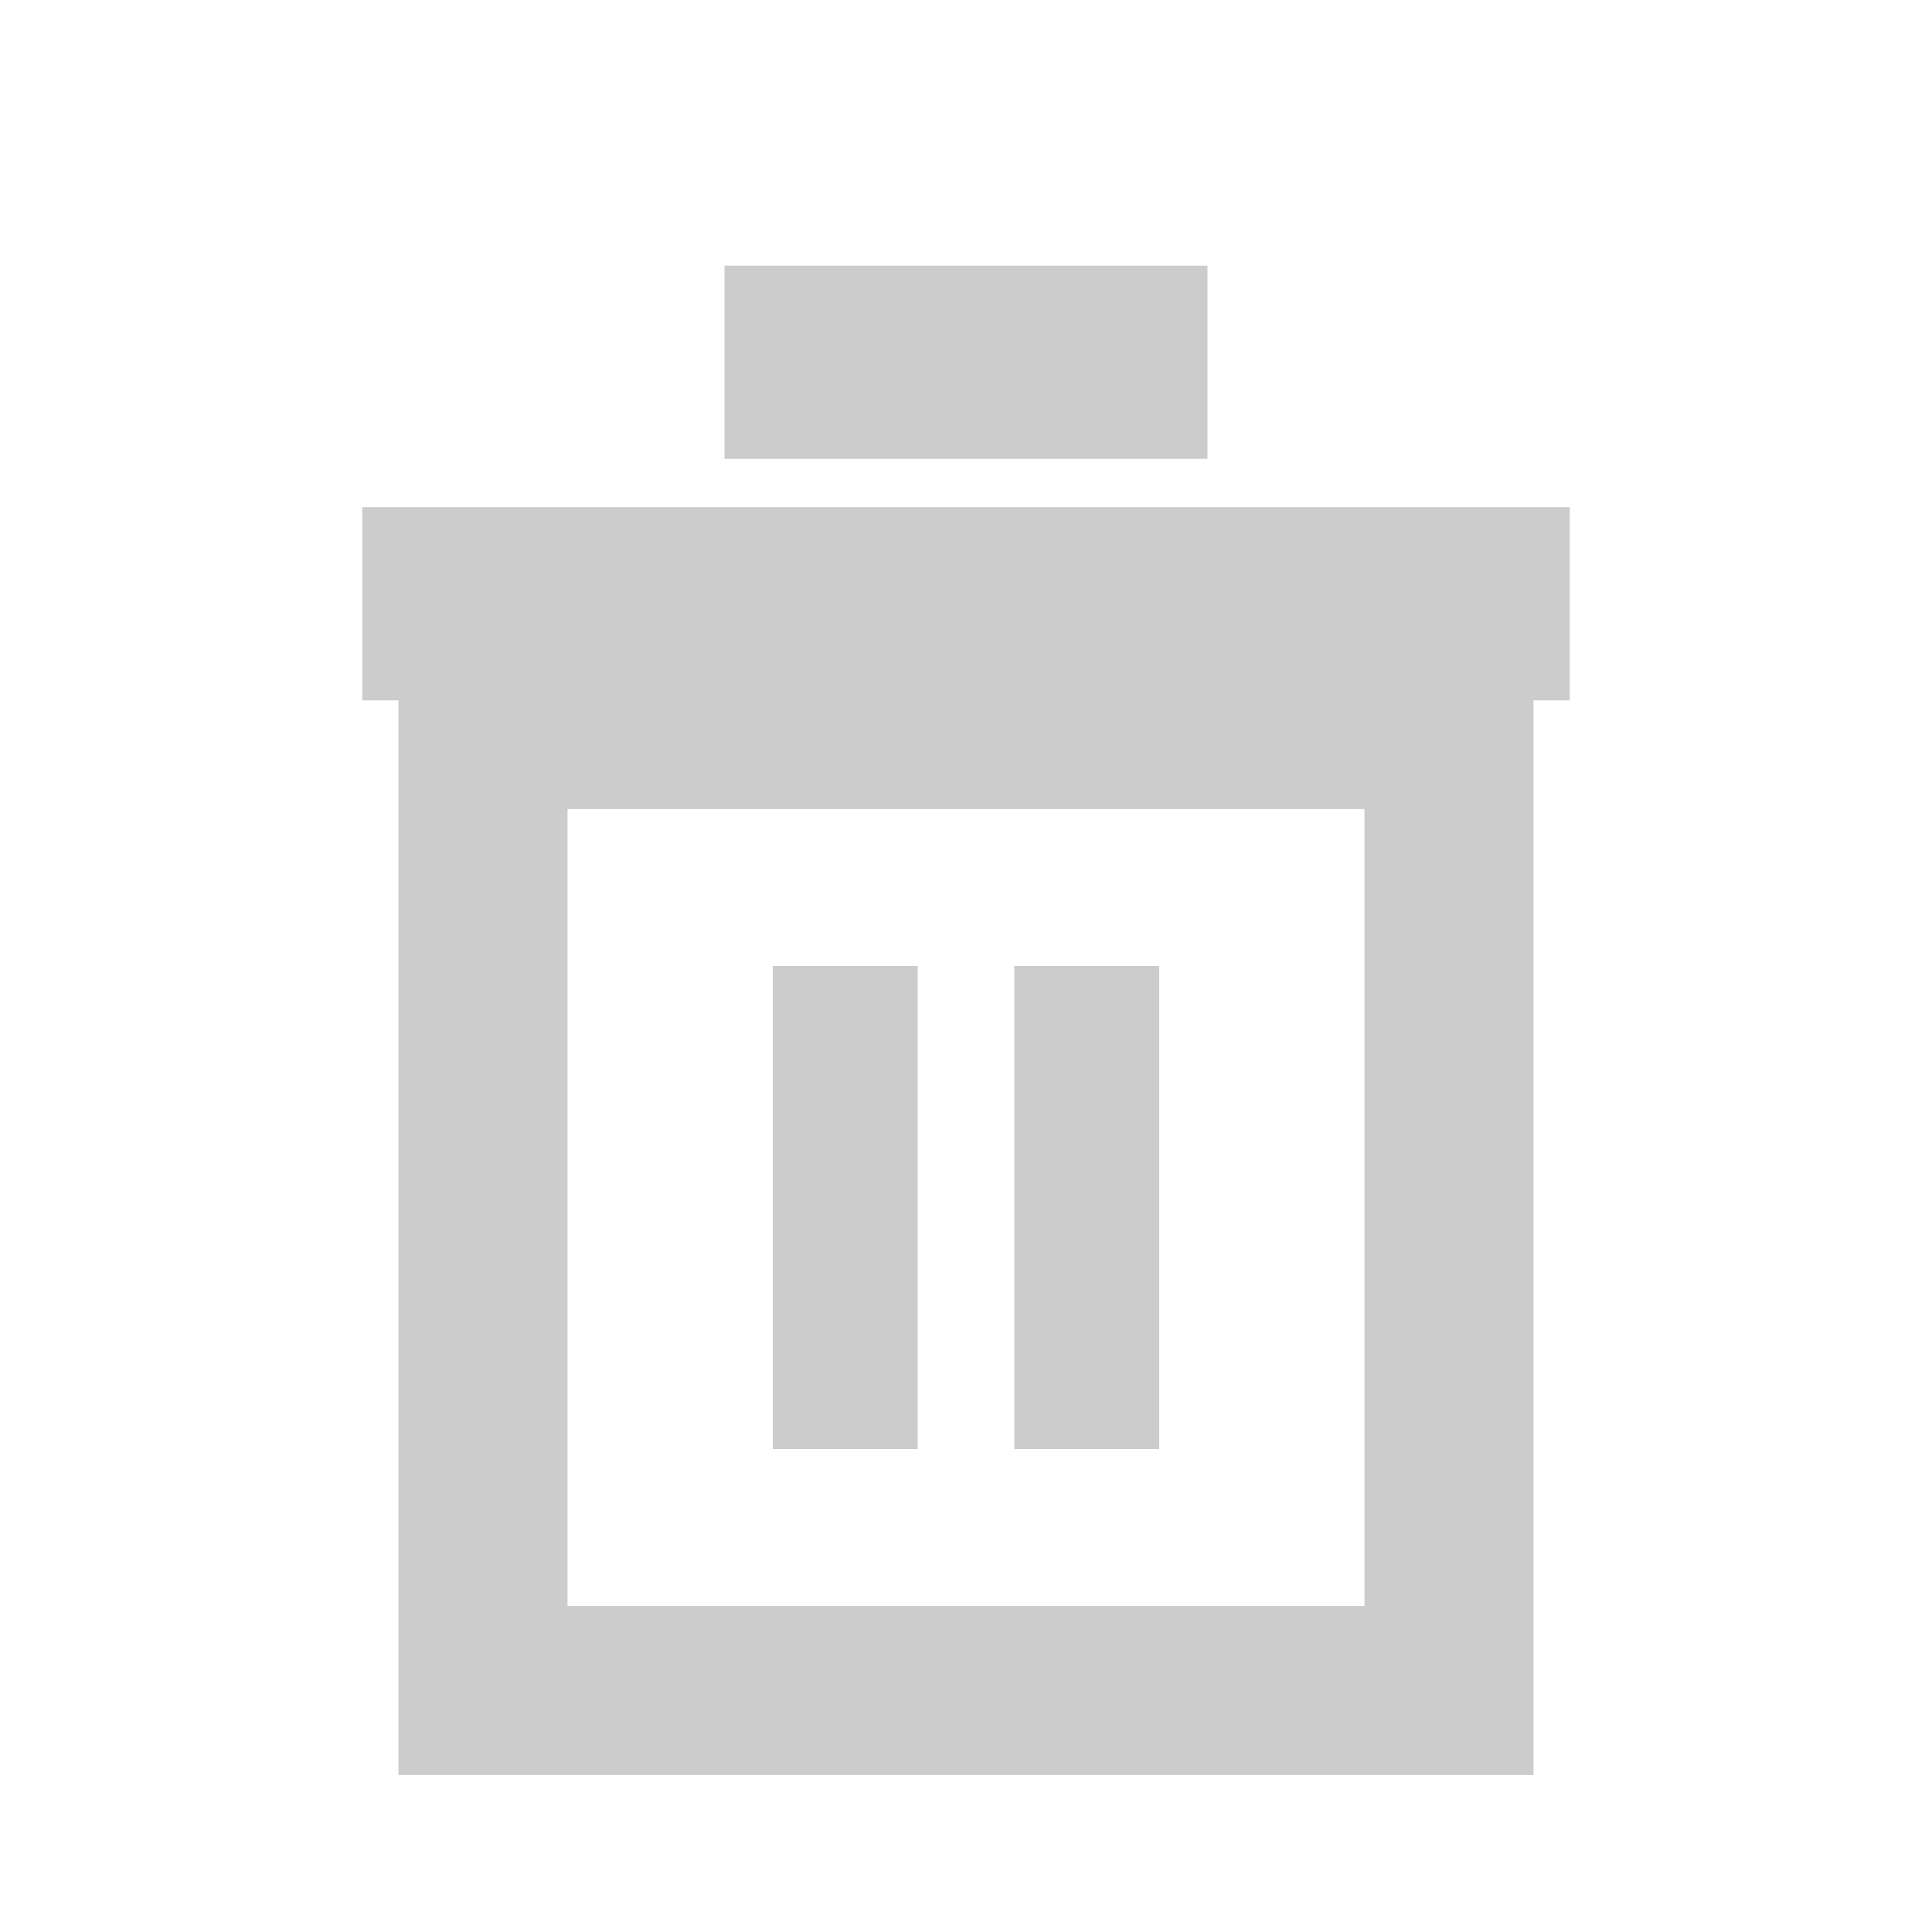
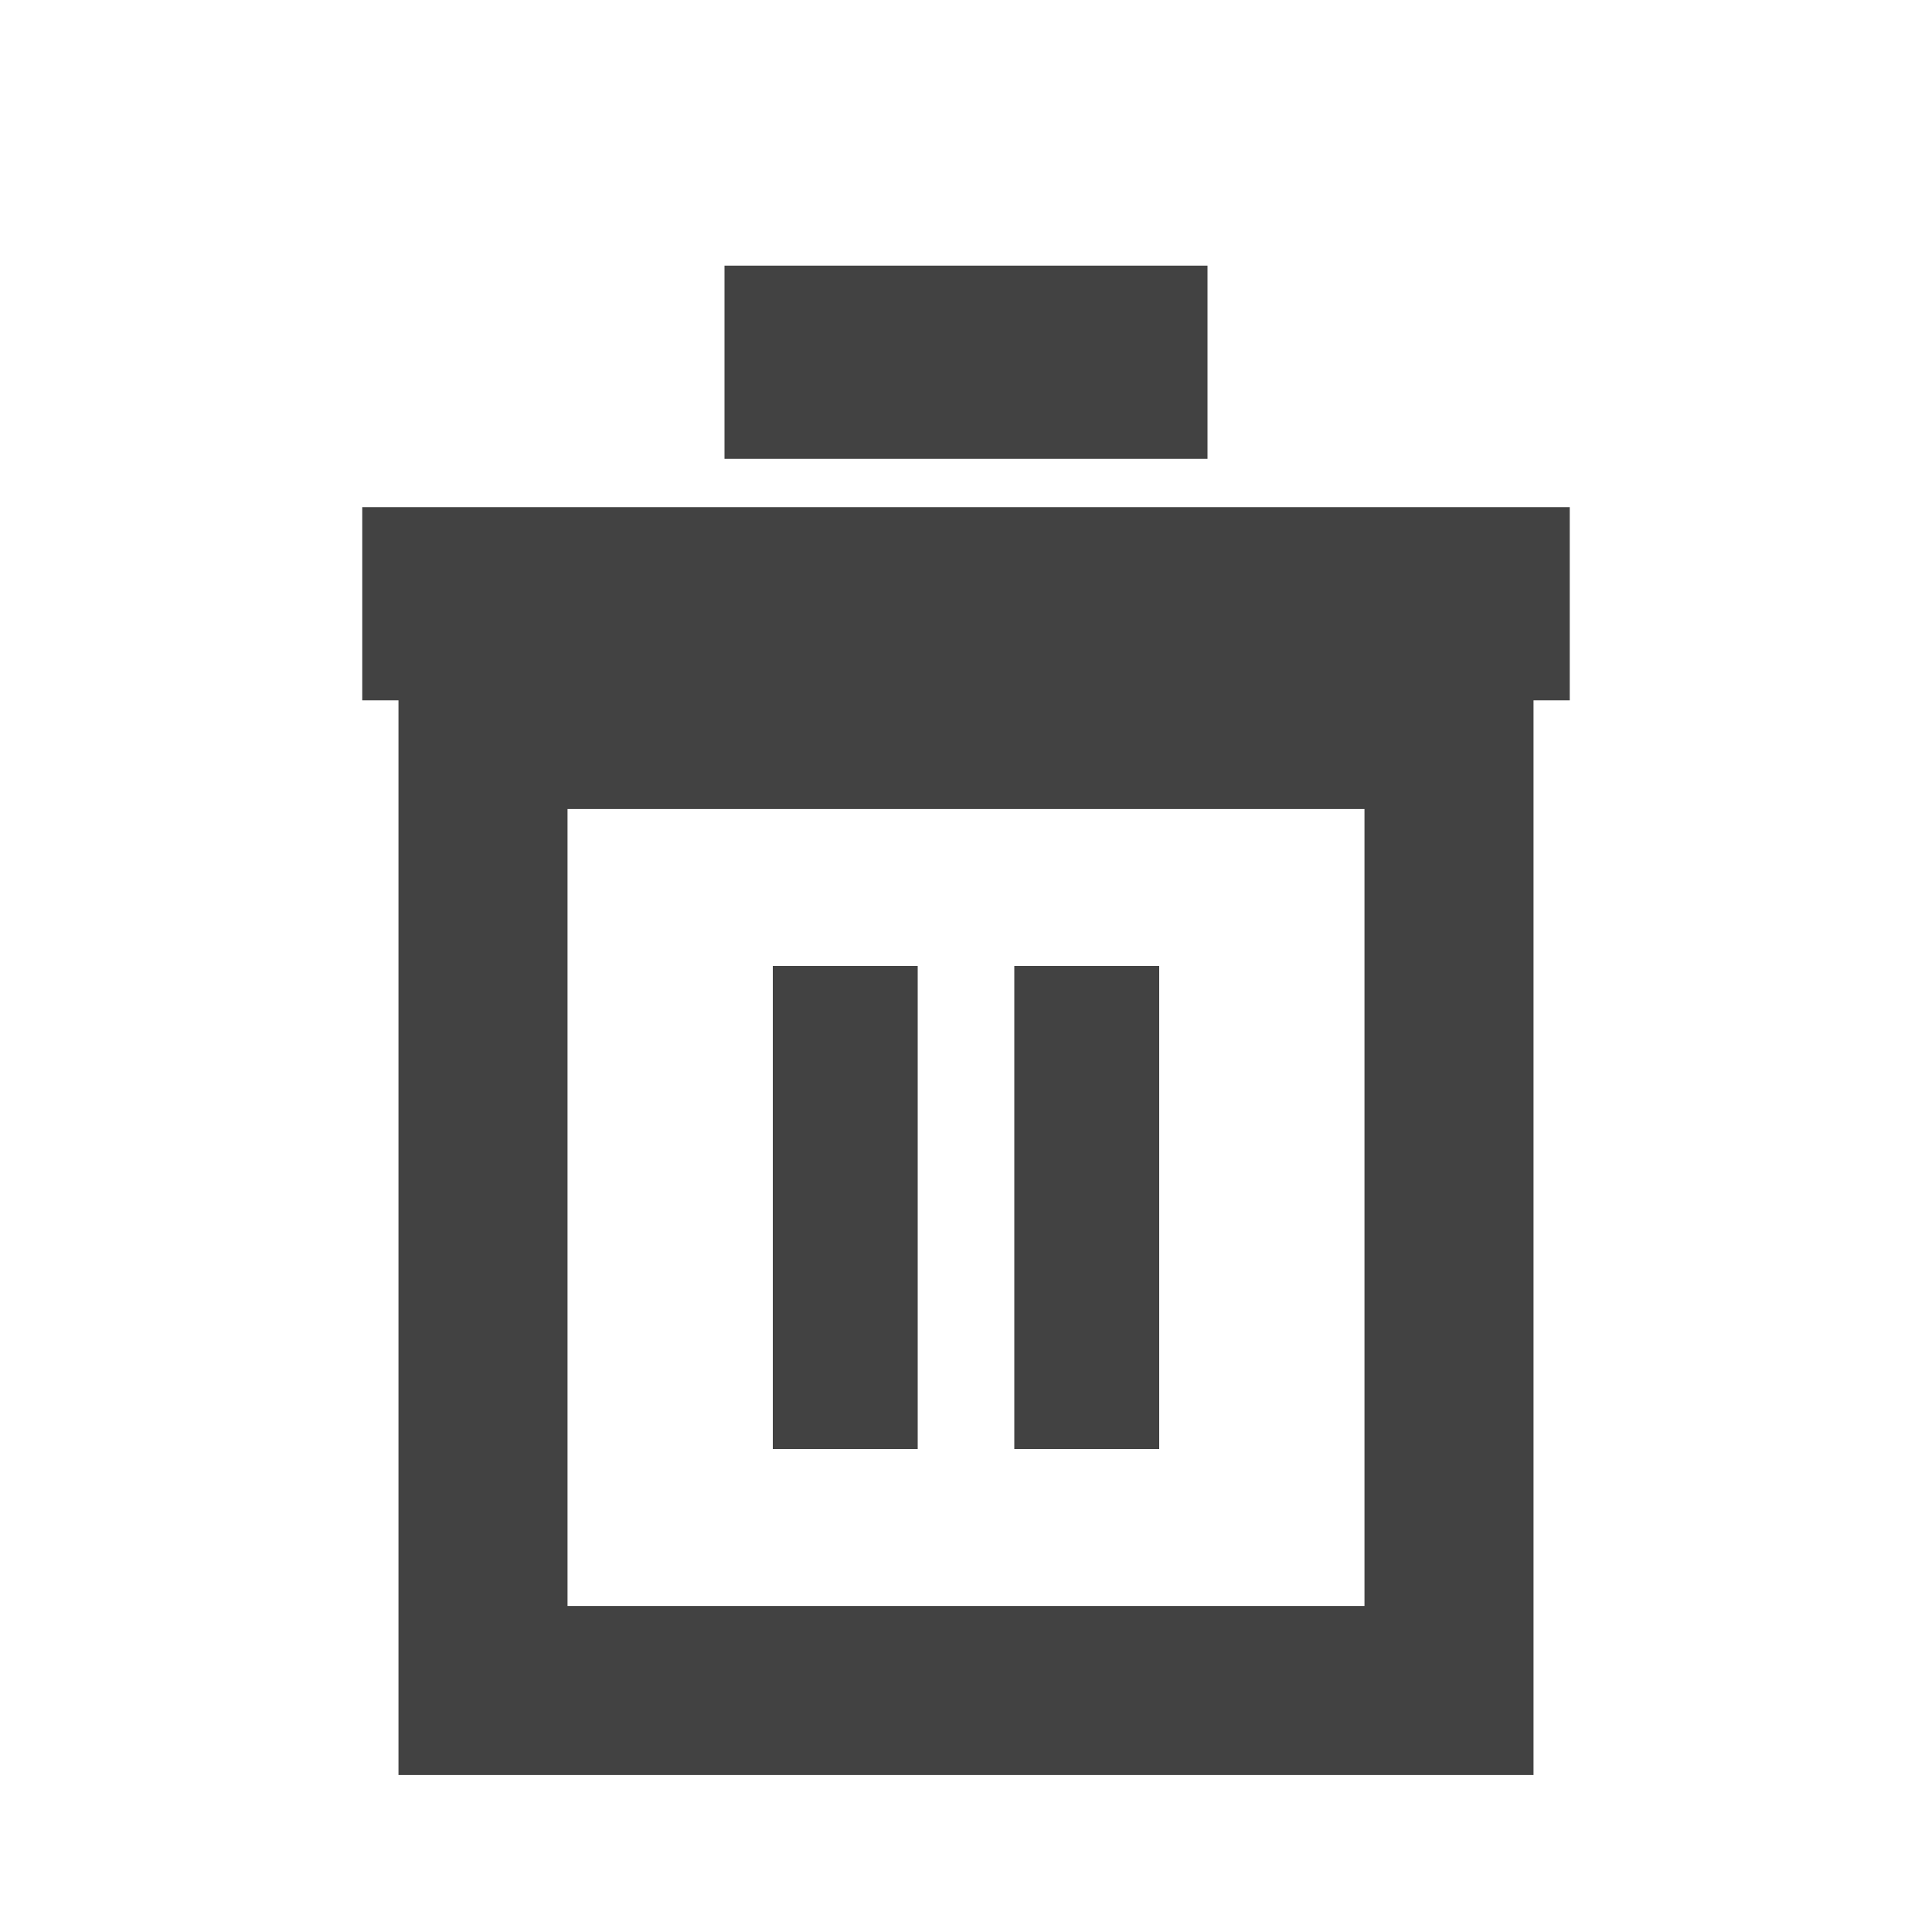
<svg xmlns="http://www.w3.org/2000/svg" viewBox="0 0 16 16" width="16" height="16">
-   <rect x="4" y="6" width="8" height="8" fill="none" stroke="#cccccc" stroke-width="1.4" />
-   <line x1="3" y1="5" x2="13" y2="5" stroke="#cccccc" stroke-width="1.6" />
-   <line x1="6" y1="3" x2="10" y2="3" stroke="#cccccc" stroke-width="1.6" />
-   <line x1="7" y1="8" x2="7" y2="12" stroke="#cccccc" stroke-width="1.2" />
-   <line x1="9" y1="8" x2="9" y2="12" stroke="#cccccc" stroke-width="1.2" />
+   <rect x="4" y="6" width="8" height="8" fill="none" stroke="#424242" stroke-width="1.4" />
+   <line x1="3" y1="5" x2="13" y2="5" stroke="#424242" stroke-width="1.6" />
+   <line x1="6" y1="3" x2="10" y2="3" stroke="#424242" stroke-width="1.6" />
+   <line x1="7" y1="8" x2="7" y2="12" stroke="#424242" stroke-width="1.2" />
+   <line x1="9" y1="8" x2="9" y2="12" stroke="#424242" stroke-width="1.2" />
</svg>
